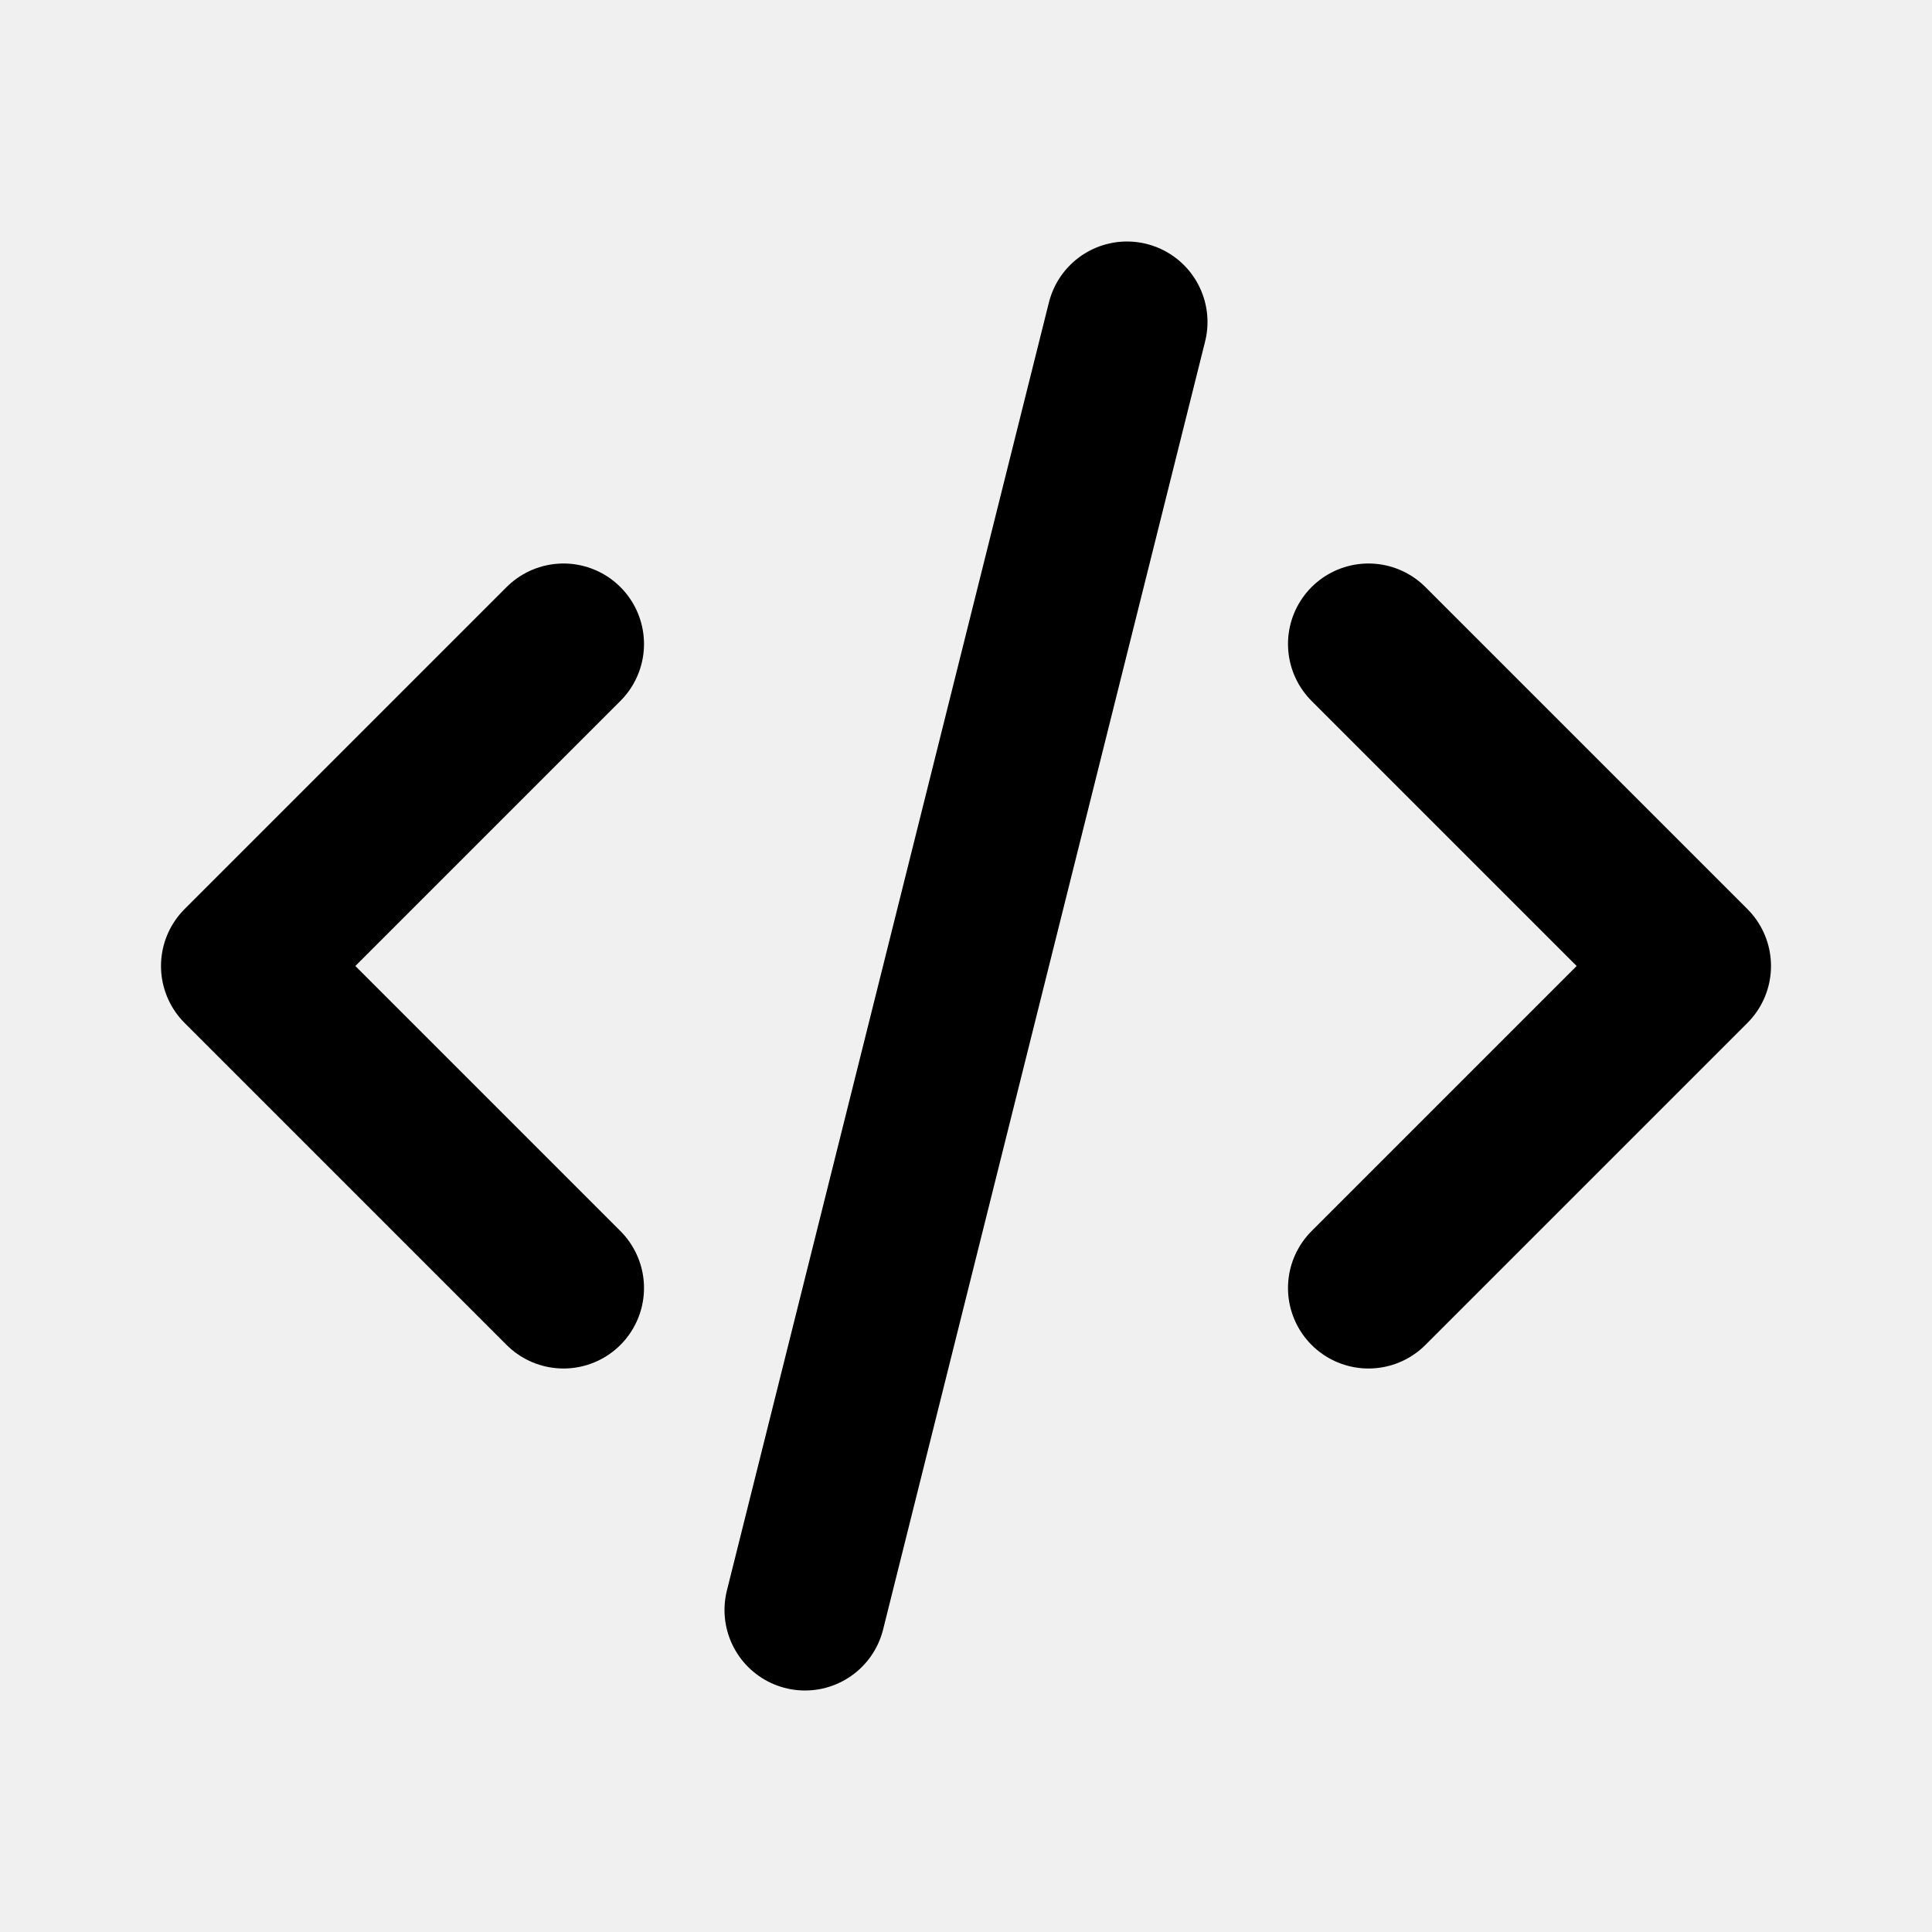
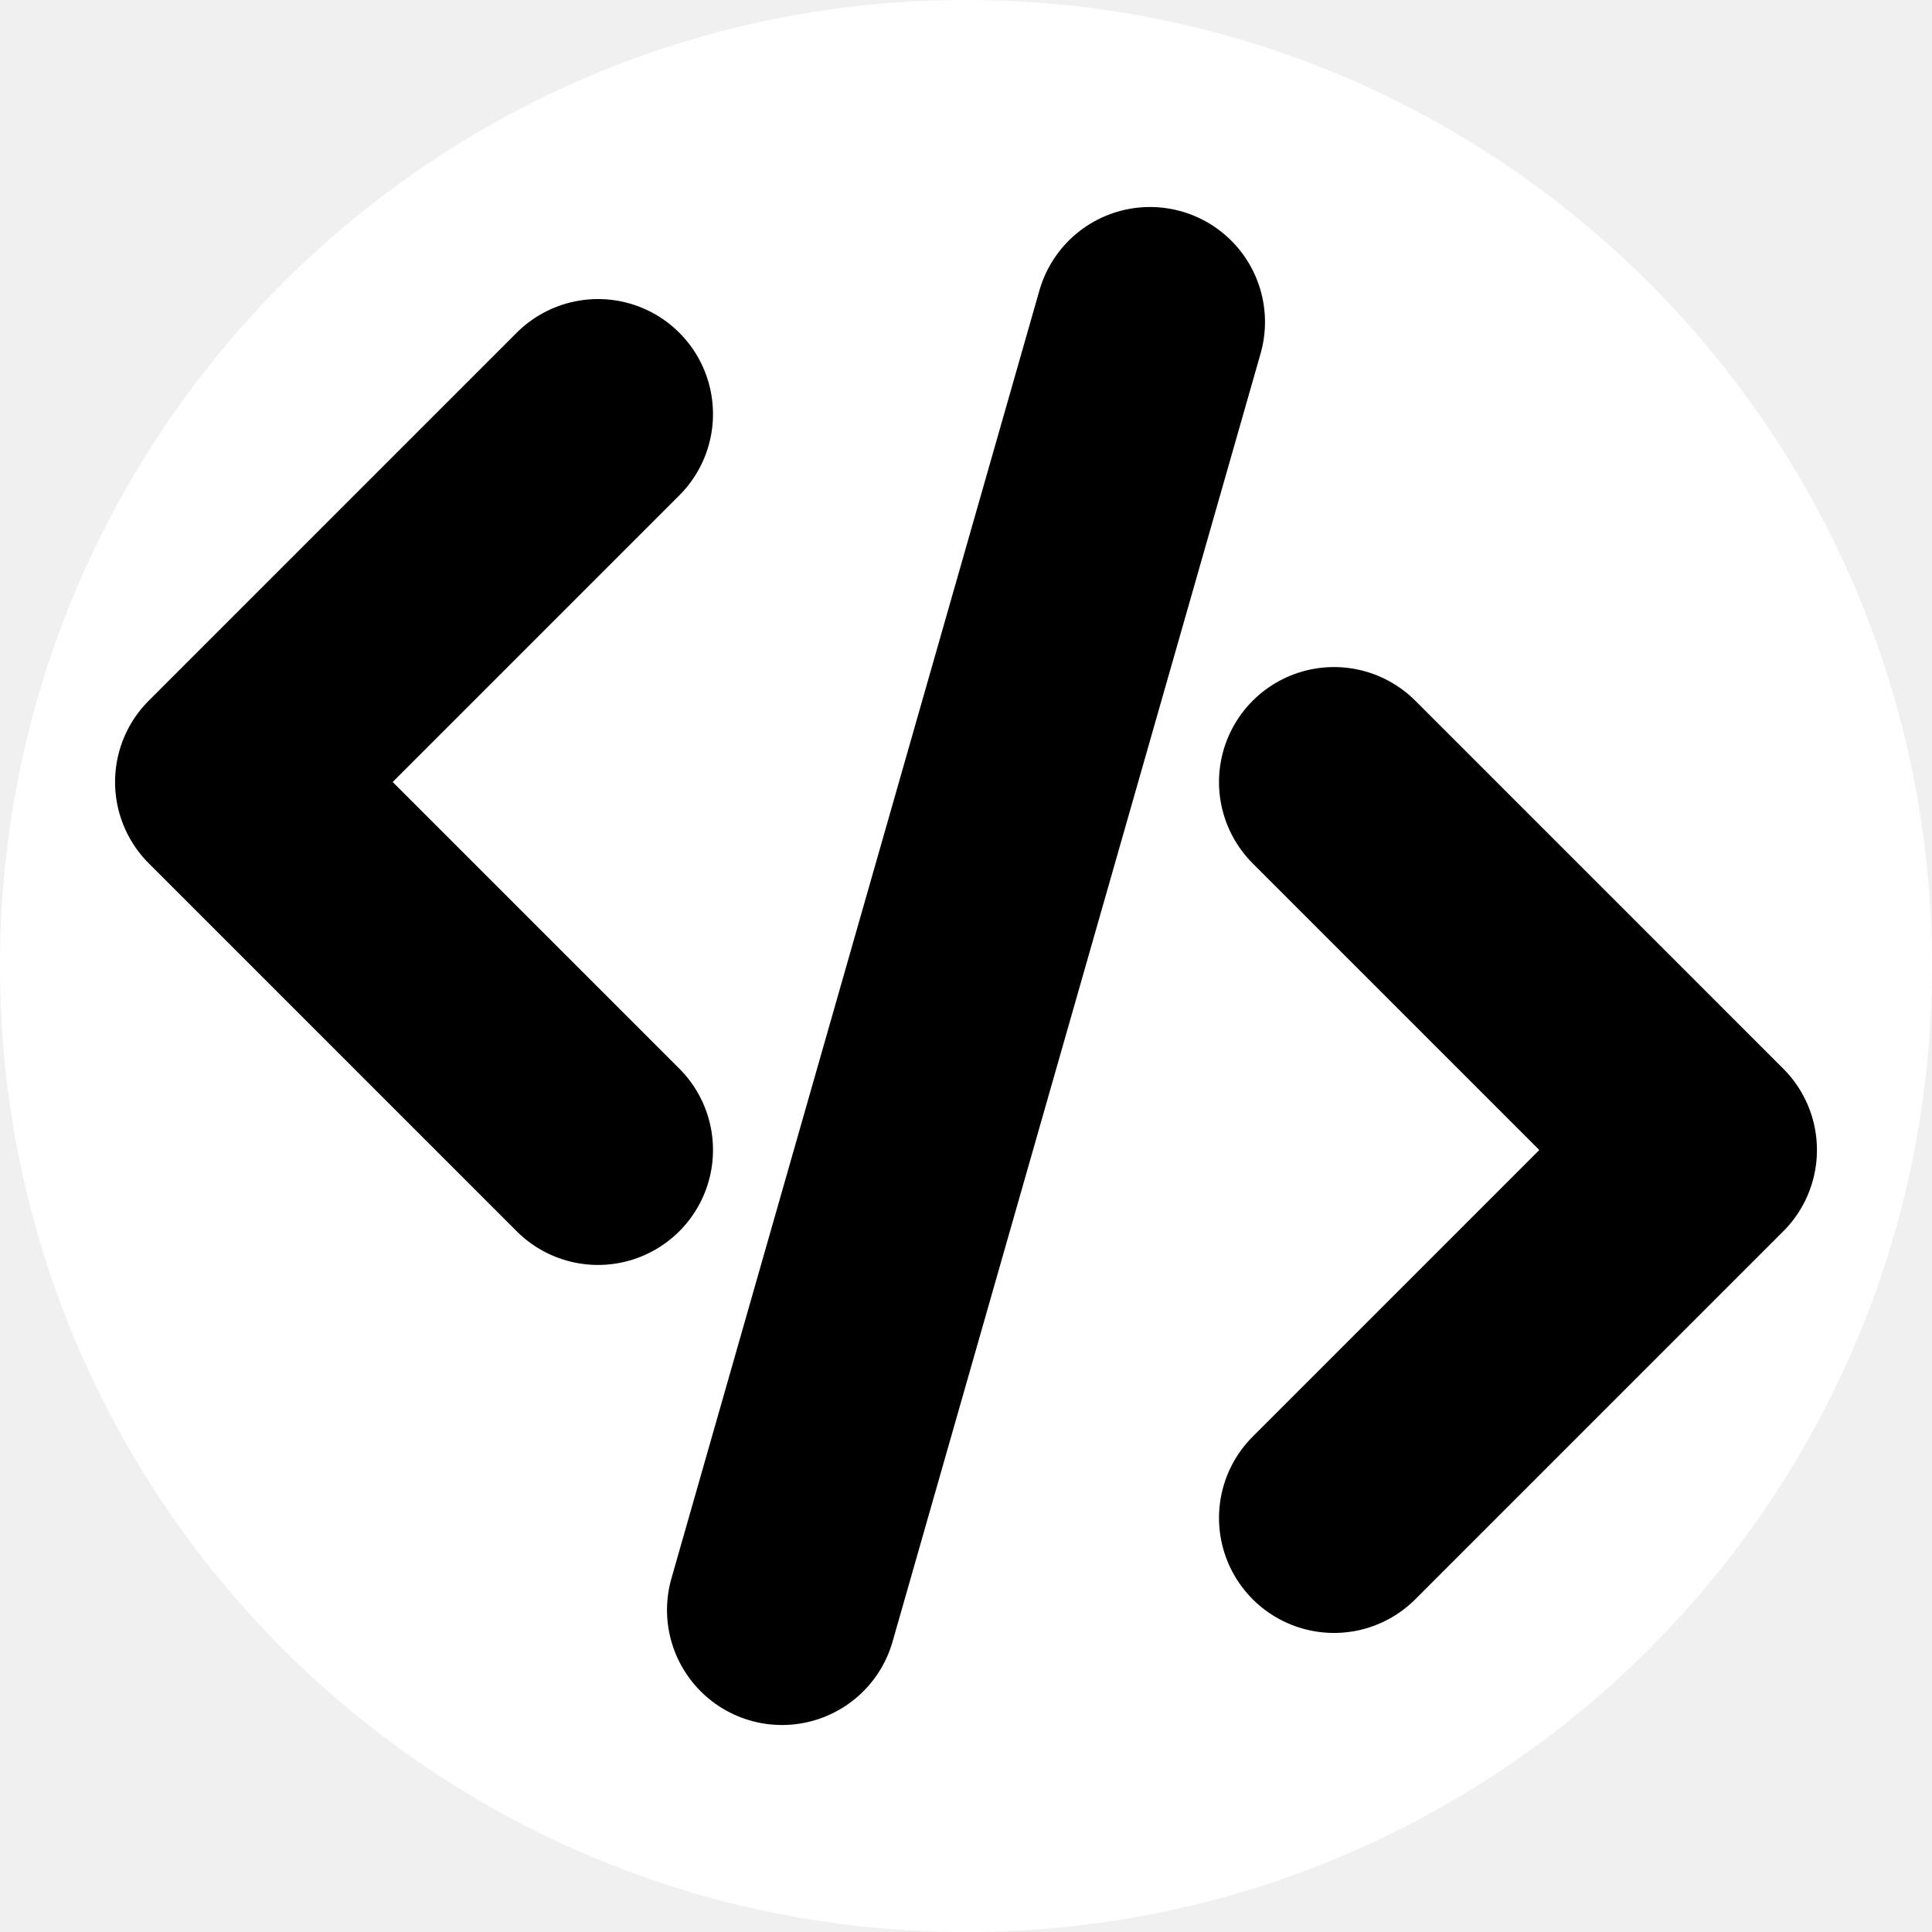
- <svg xmlns="http://www.w3.org/2000/svg" width="150" height="150" viewBox="0 0 24 24" fill="none" stroke="currentColor" stroke-width="2" stroke-linecap="round" stroke-linejoin="round" class="site-logo">
-   <path stroke="none" d="M0 0h24v24H0z" fill="none" />
-   <path d="M7 8l-4 4 4 4" />
-   <path d="M17 8l4 4-4 4" />
-   <path d="M14 4l-4 16" />
+ <svg xmlns="http://www.w3.org/2000/svg" width="80" height="80" viewBox="0 0 21 21">
+   <style>.b{fill:#fff}.i{stroke:#000;stroke-width:2.5}@media(prefers-color-scheme:dark){.b{fill:#1a1a1a}.i{stroke:#fff}}</style>
+   <rect class="b" width="100%" height="100%" rx="50%" ry="50%" />
+   <g class="i" fill="none" fill-rule="evenodd" stroke-linecap="round" stroke-linejoin="round" transform="translate(2 3)">
+     <line x1="10.5" x2="6.5" y1=".5" y2="14.5" />
+     <polyline points="7.328 2.672 7.328 8.328 1.672 8.328" transform="rotate(135 4.5 5.5)" />
+     <polyline points="15.328 6.672 15.328 12.328 9.672 12.328" transform="scale(1 -1) rotate(-45 -10.435 0)" />
+   </g>
</svg>
